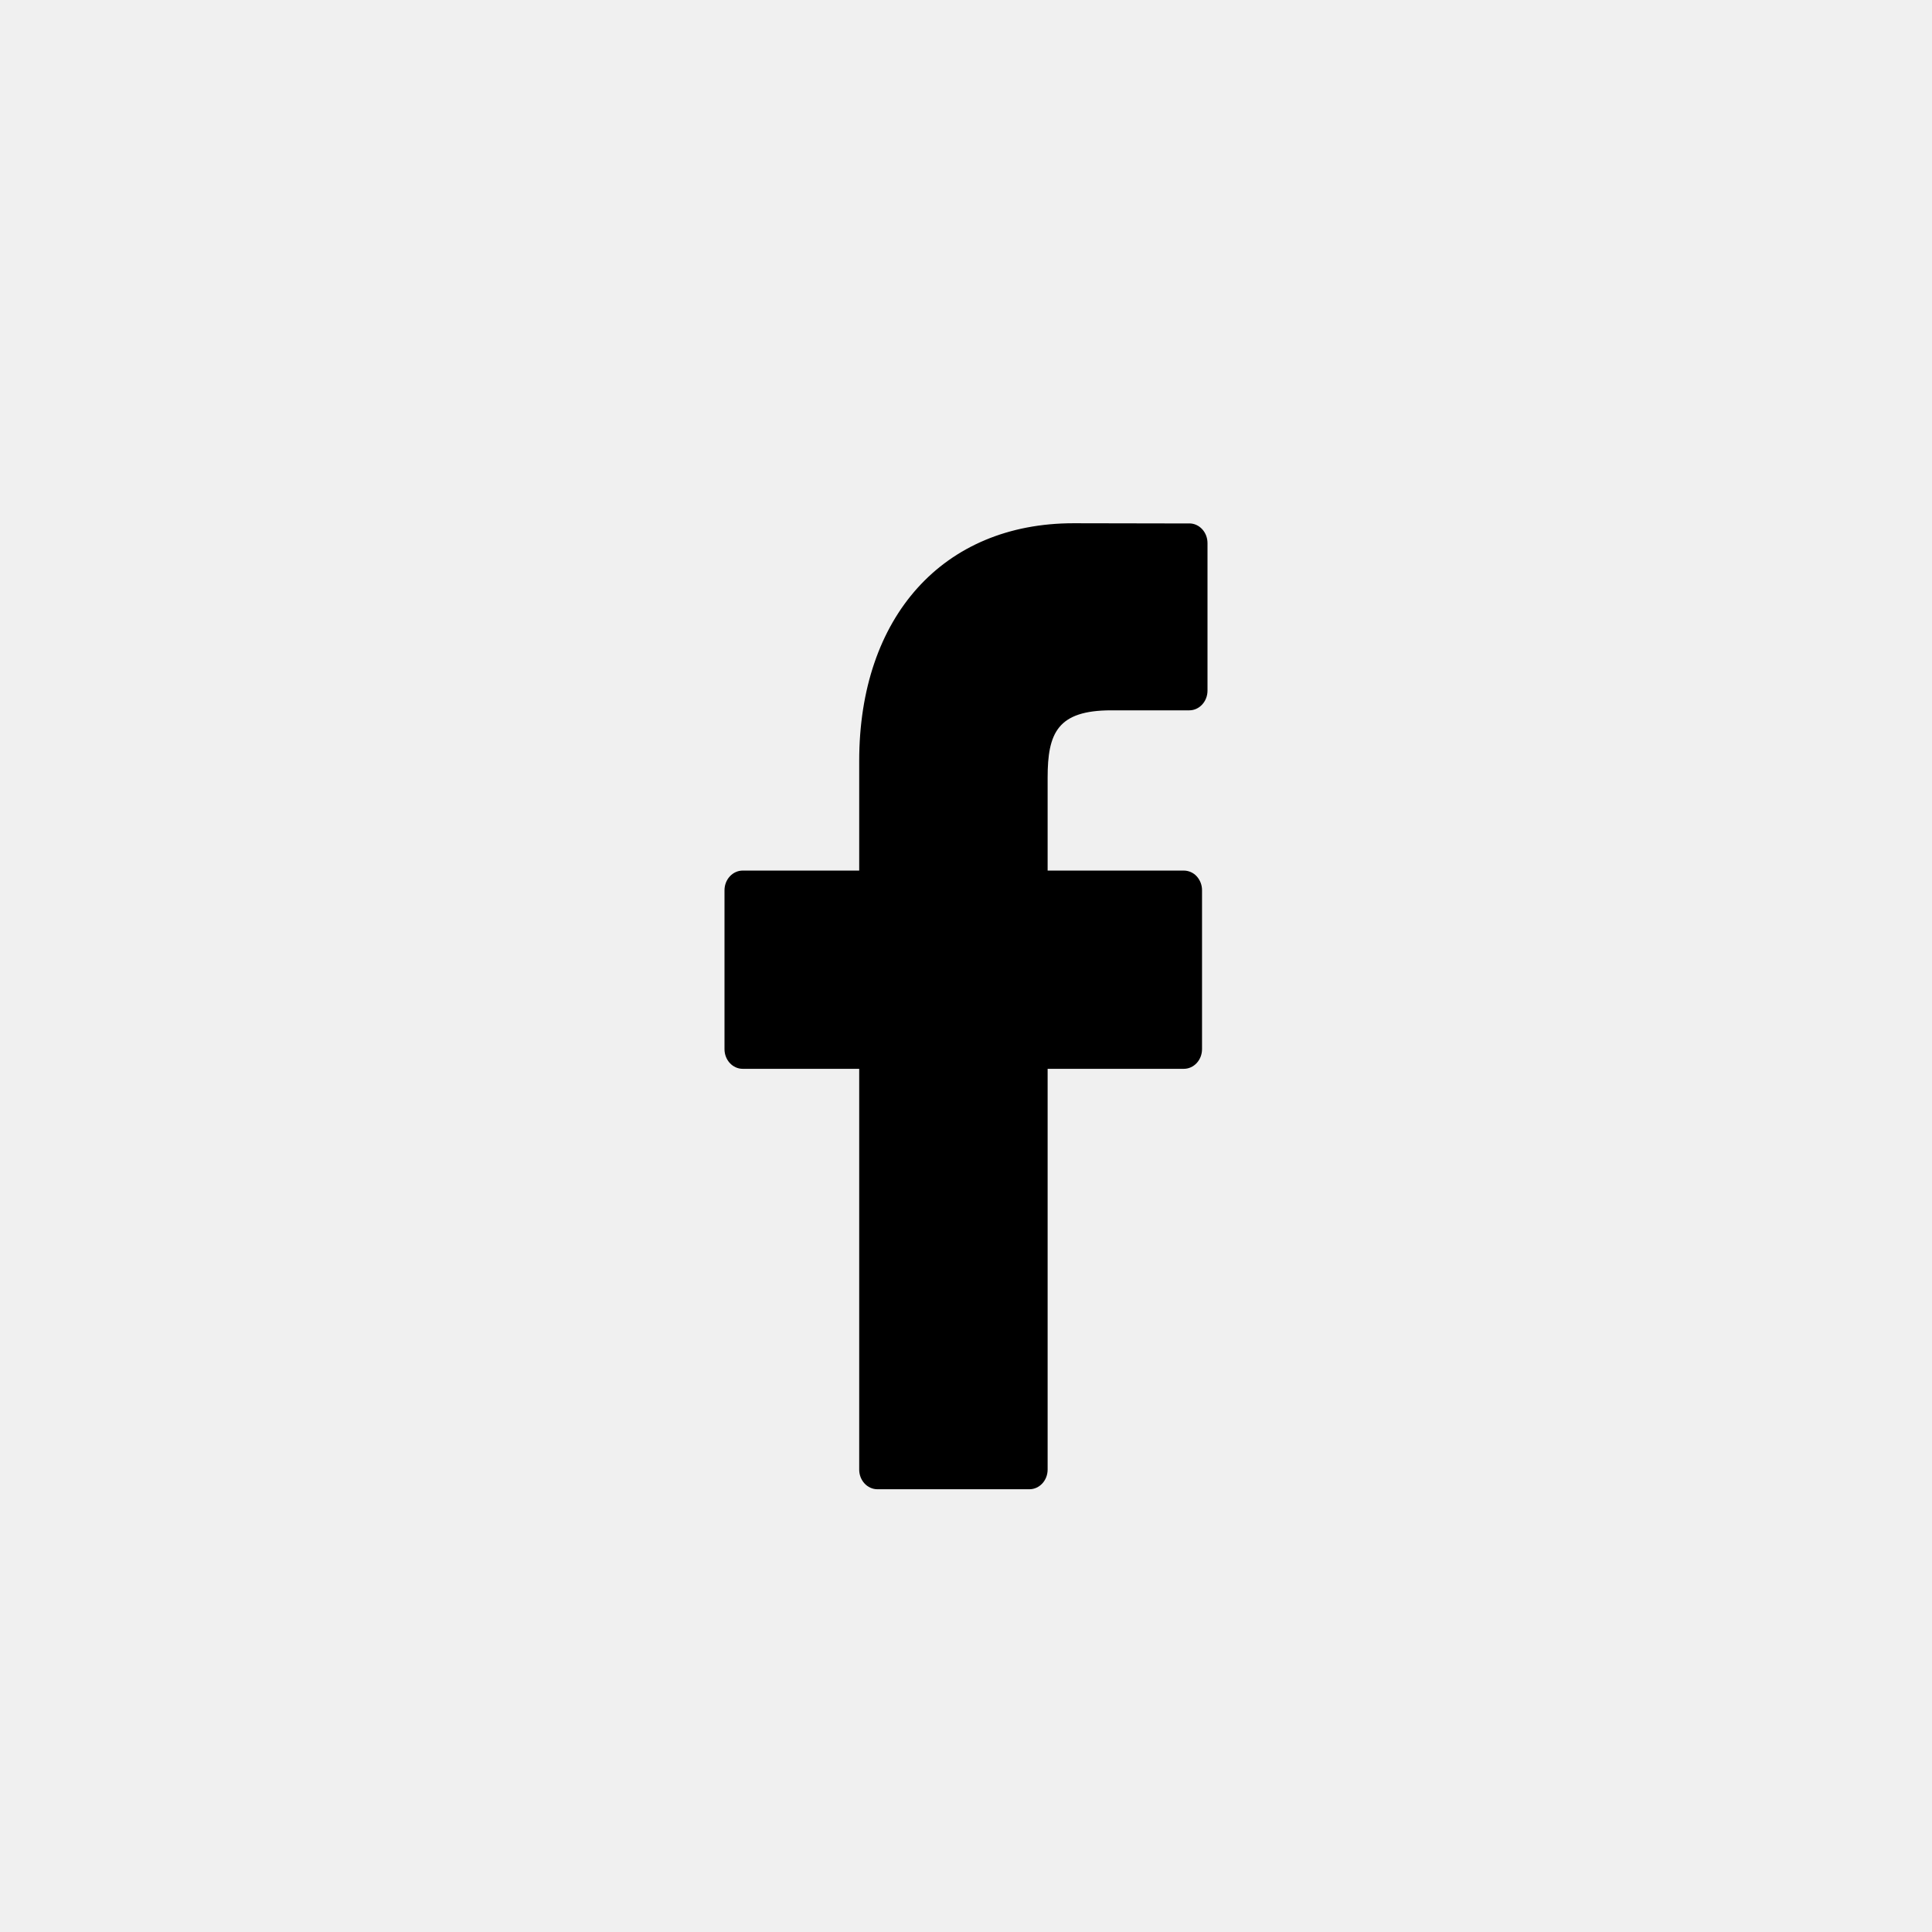
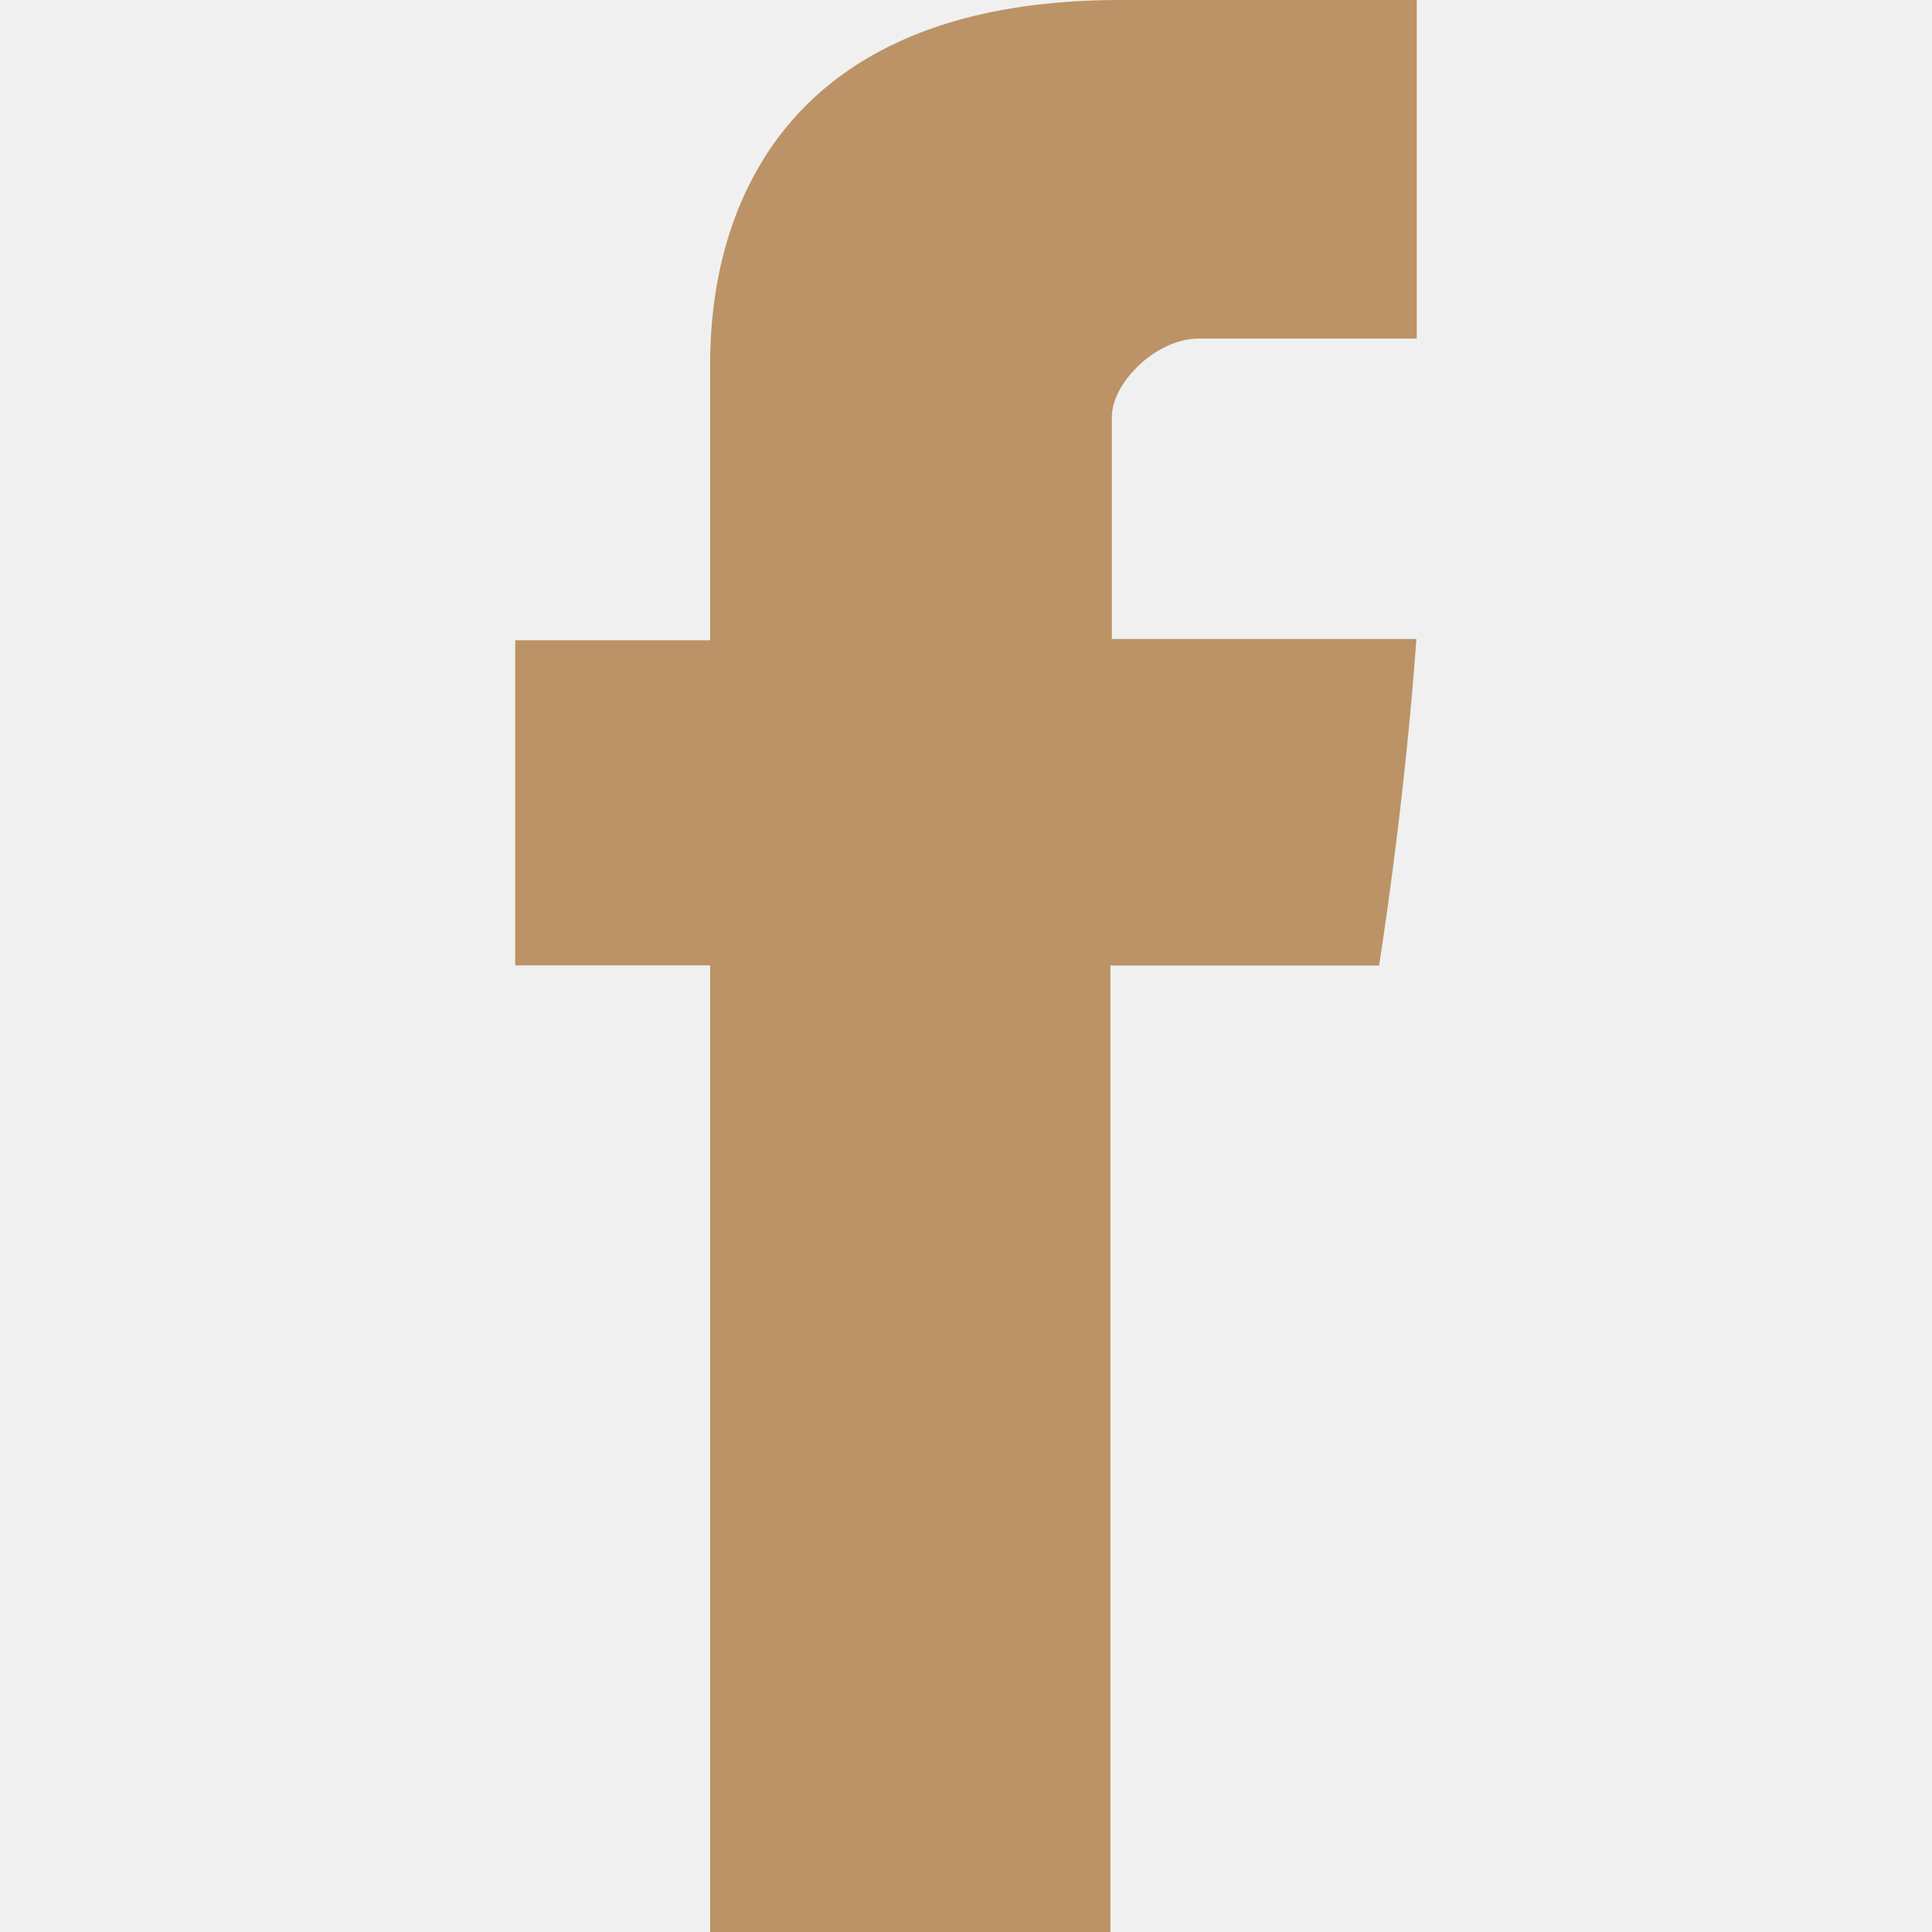
- <svg xmlns="http://www.w3.org/2000/svg" width="36" height="36" viewBox="0 0 36 36">
-   <path fill="#000" fill-rule="evenodd" d="M22.161 9.754l-2.159-.004c-2.425 0-3.992 1.739-3.992 4.43v2.042h-2.17c-.188 0-.34.165-.34.367v2.96c0 .203.152.367.34.367h2.17v7.467c0 .203.152.367.34.367h2.831c.188 0 .34-.164.34-.367v-7.467h2.537c.188 0 .34-.164.34-.367v-2.96a.383.383 0 0 0-.099-.26.327.327 0 0 0-.24-.107h-2.538v-1.731c0-.832.183-1.255 1.186-1.255h1.454c.187 0 .339-.165.339-.367V10.12c0-.203-.152-.367-.339-.367z" />
+ <svg xmlns="http://www.w3.org/2000/svg" width="16" height="16" viewBox="0 0 16 16" fill="none">
+   <g clip-path="url(#clip0)">
+     <path d="M5.881 3.099C5.881 3.502 5.881 5.302 5.881 5.302H4.267V7.995H5.881V16H9.196V7.996H11.421C11.421 7.996 11.629 6.704 11.73 5.292C11.44 5.292 9.208 5.292 9.208 5.292C9.208 5.292 9.208 3.725 9.208 3.45C9.208 3.175 9.57 2.804 9.927 2.804C10.284 2.804 11.036 2.804 11.733 2.804C11.733 2.438 11.733 1.17 11.733 9.15624e-05C10.803 9.15624e-05 9.744 9.15624e-05 9.277 9.15624e-05C5.799 -9.44348e-05 5.881 2.696 5.881 3.099Z" fill="#BC9366" />
+   </g>
+   <defs>
+     <clipPath id="clip0">
+       <rect width="16" height="16" fill="white" />
+     </clipPath>
+   </defs>
</svg>
